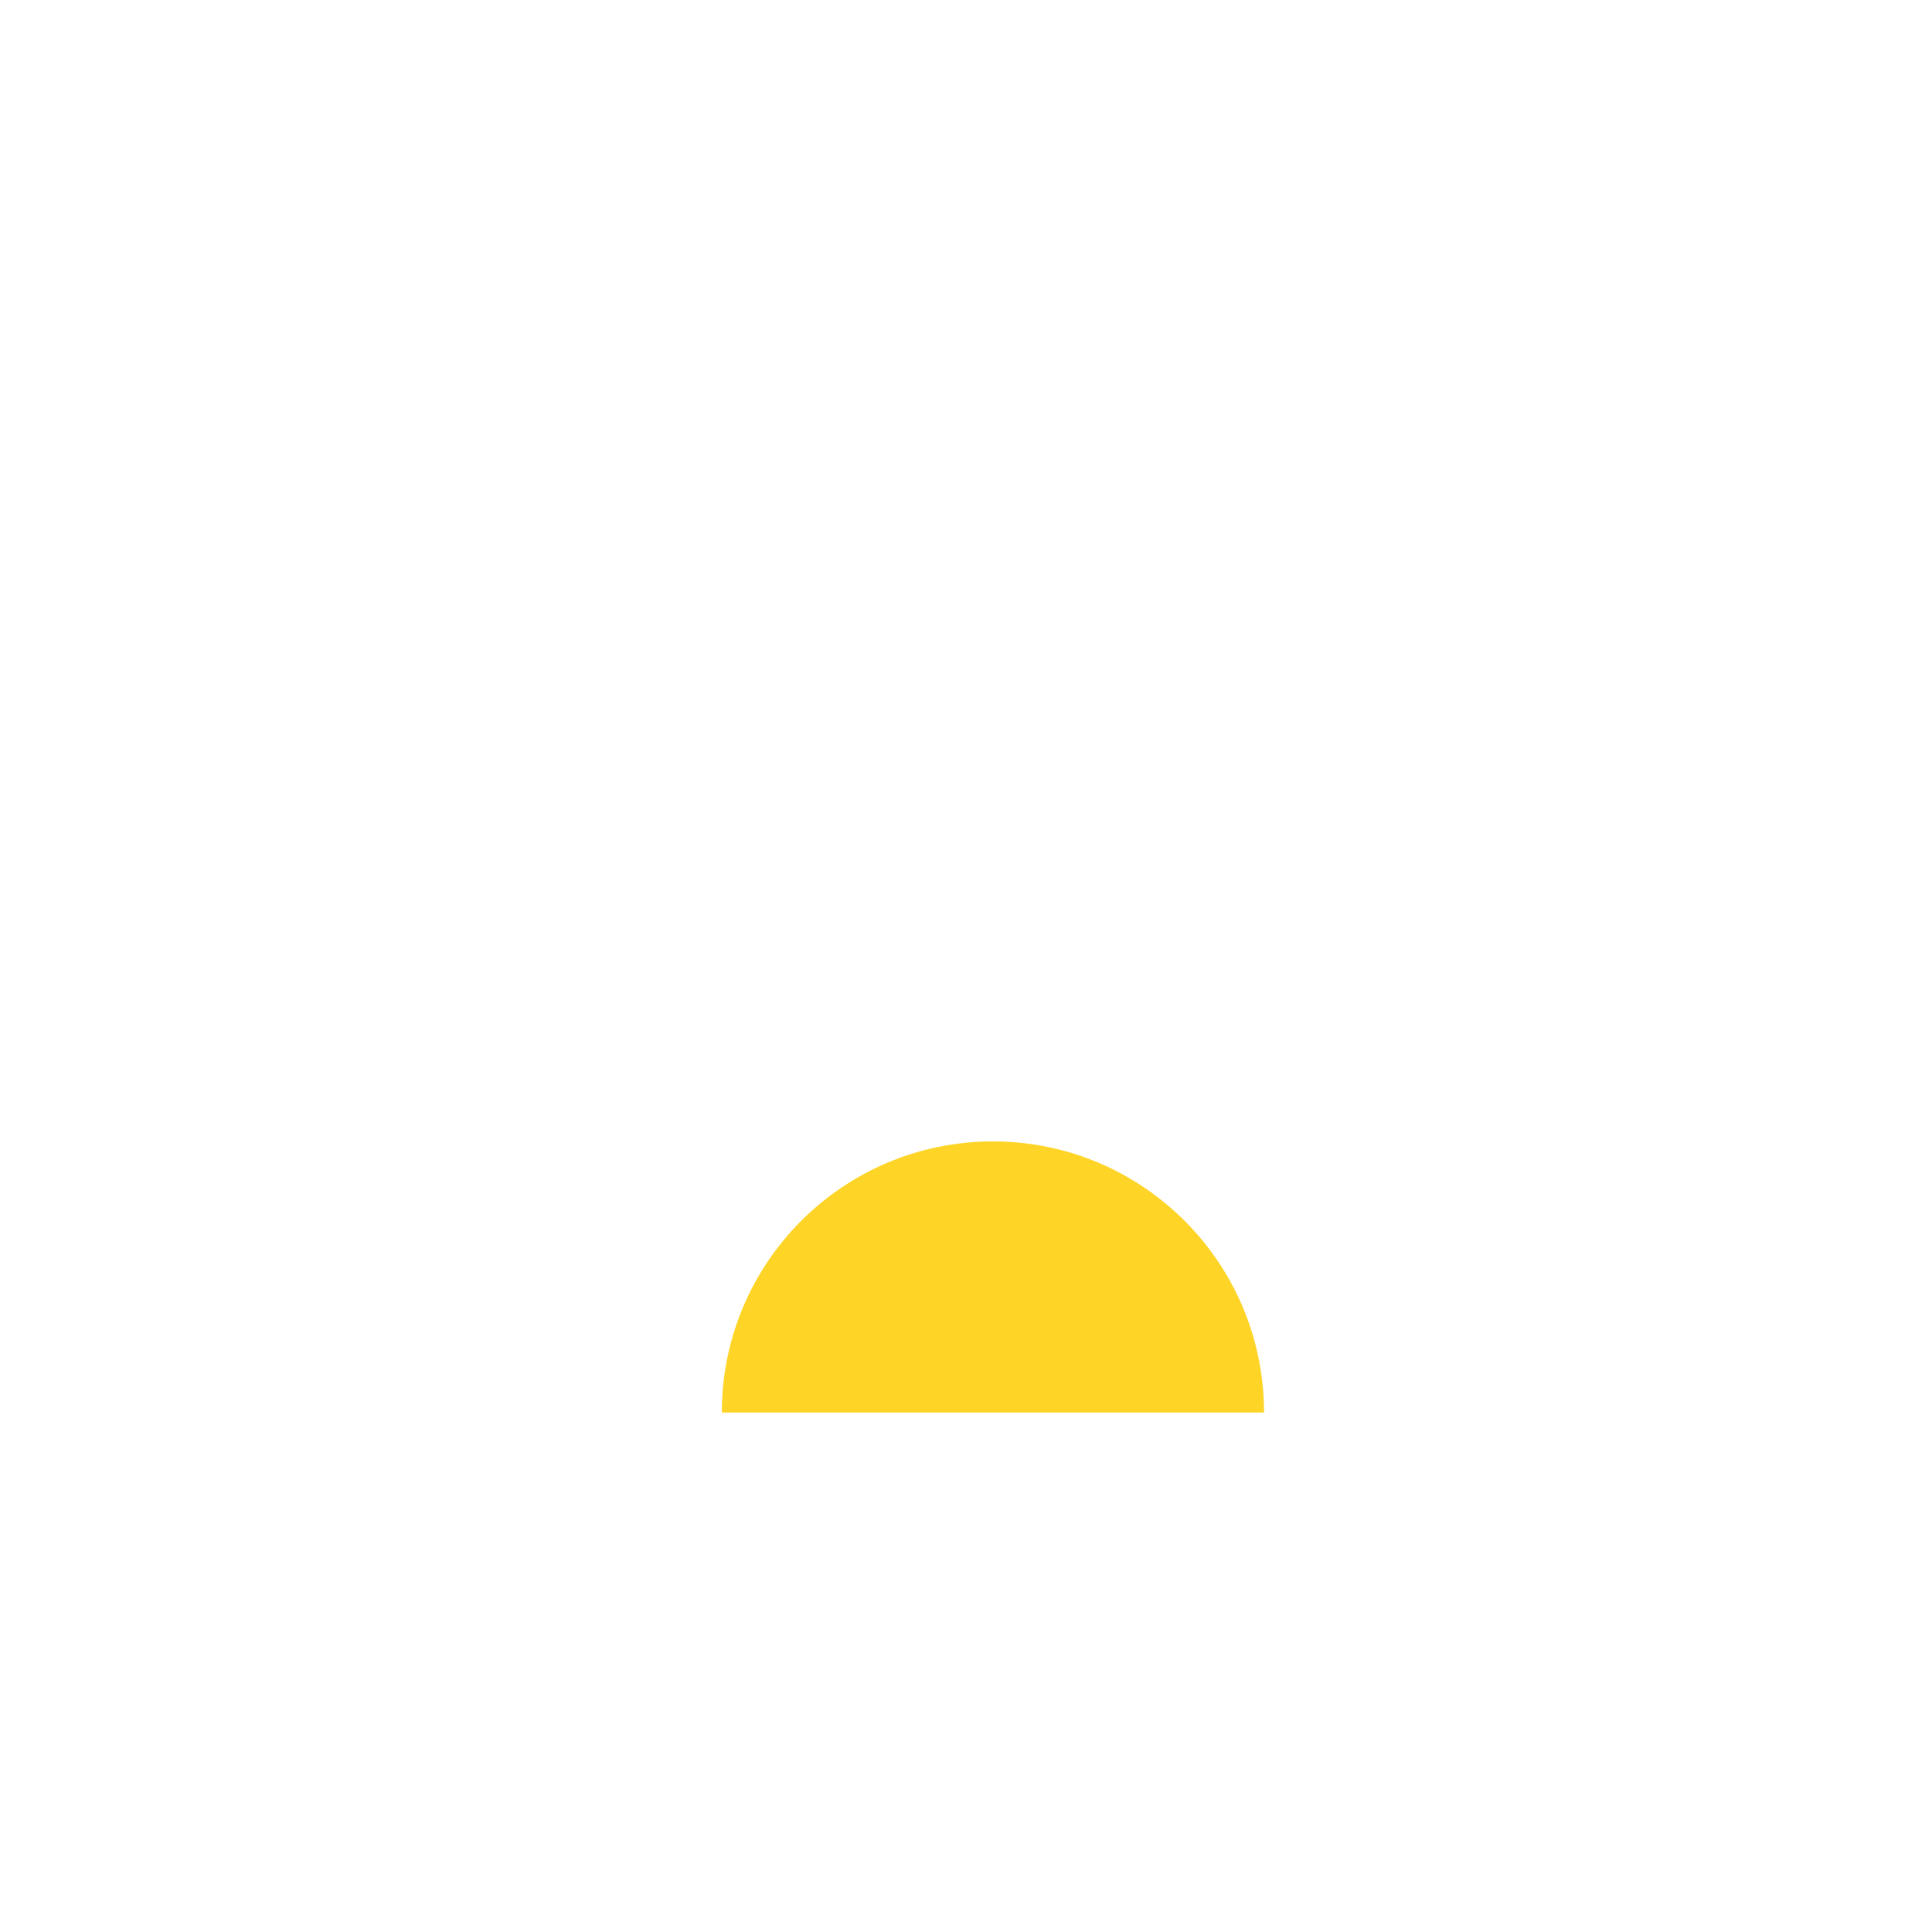
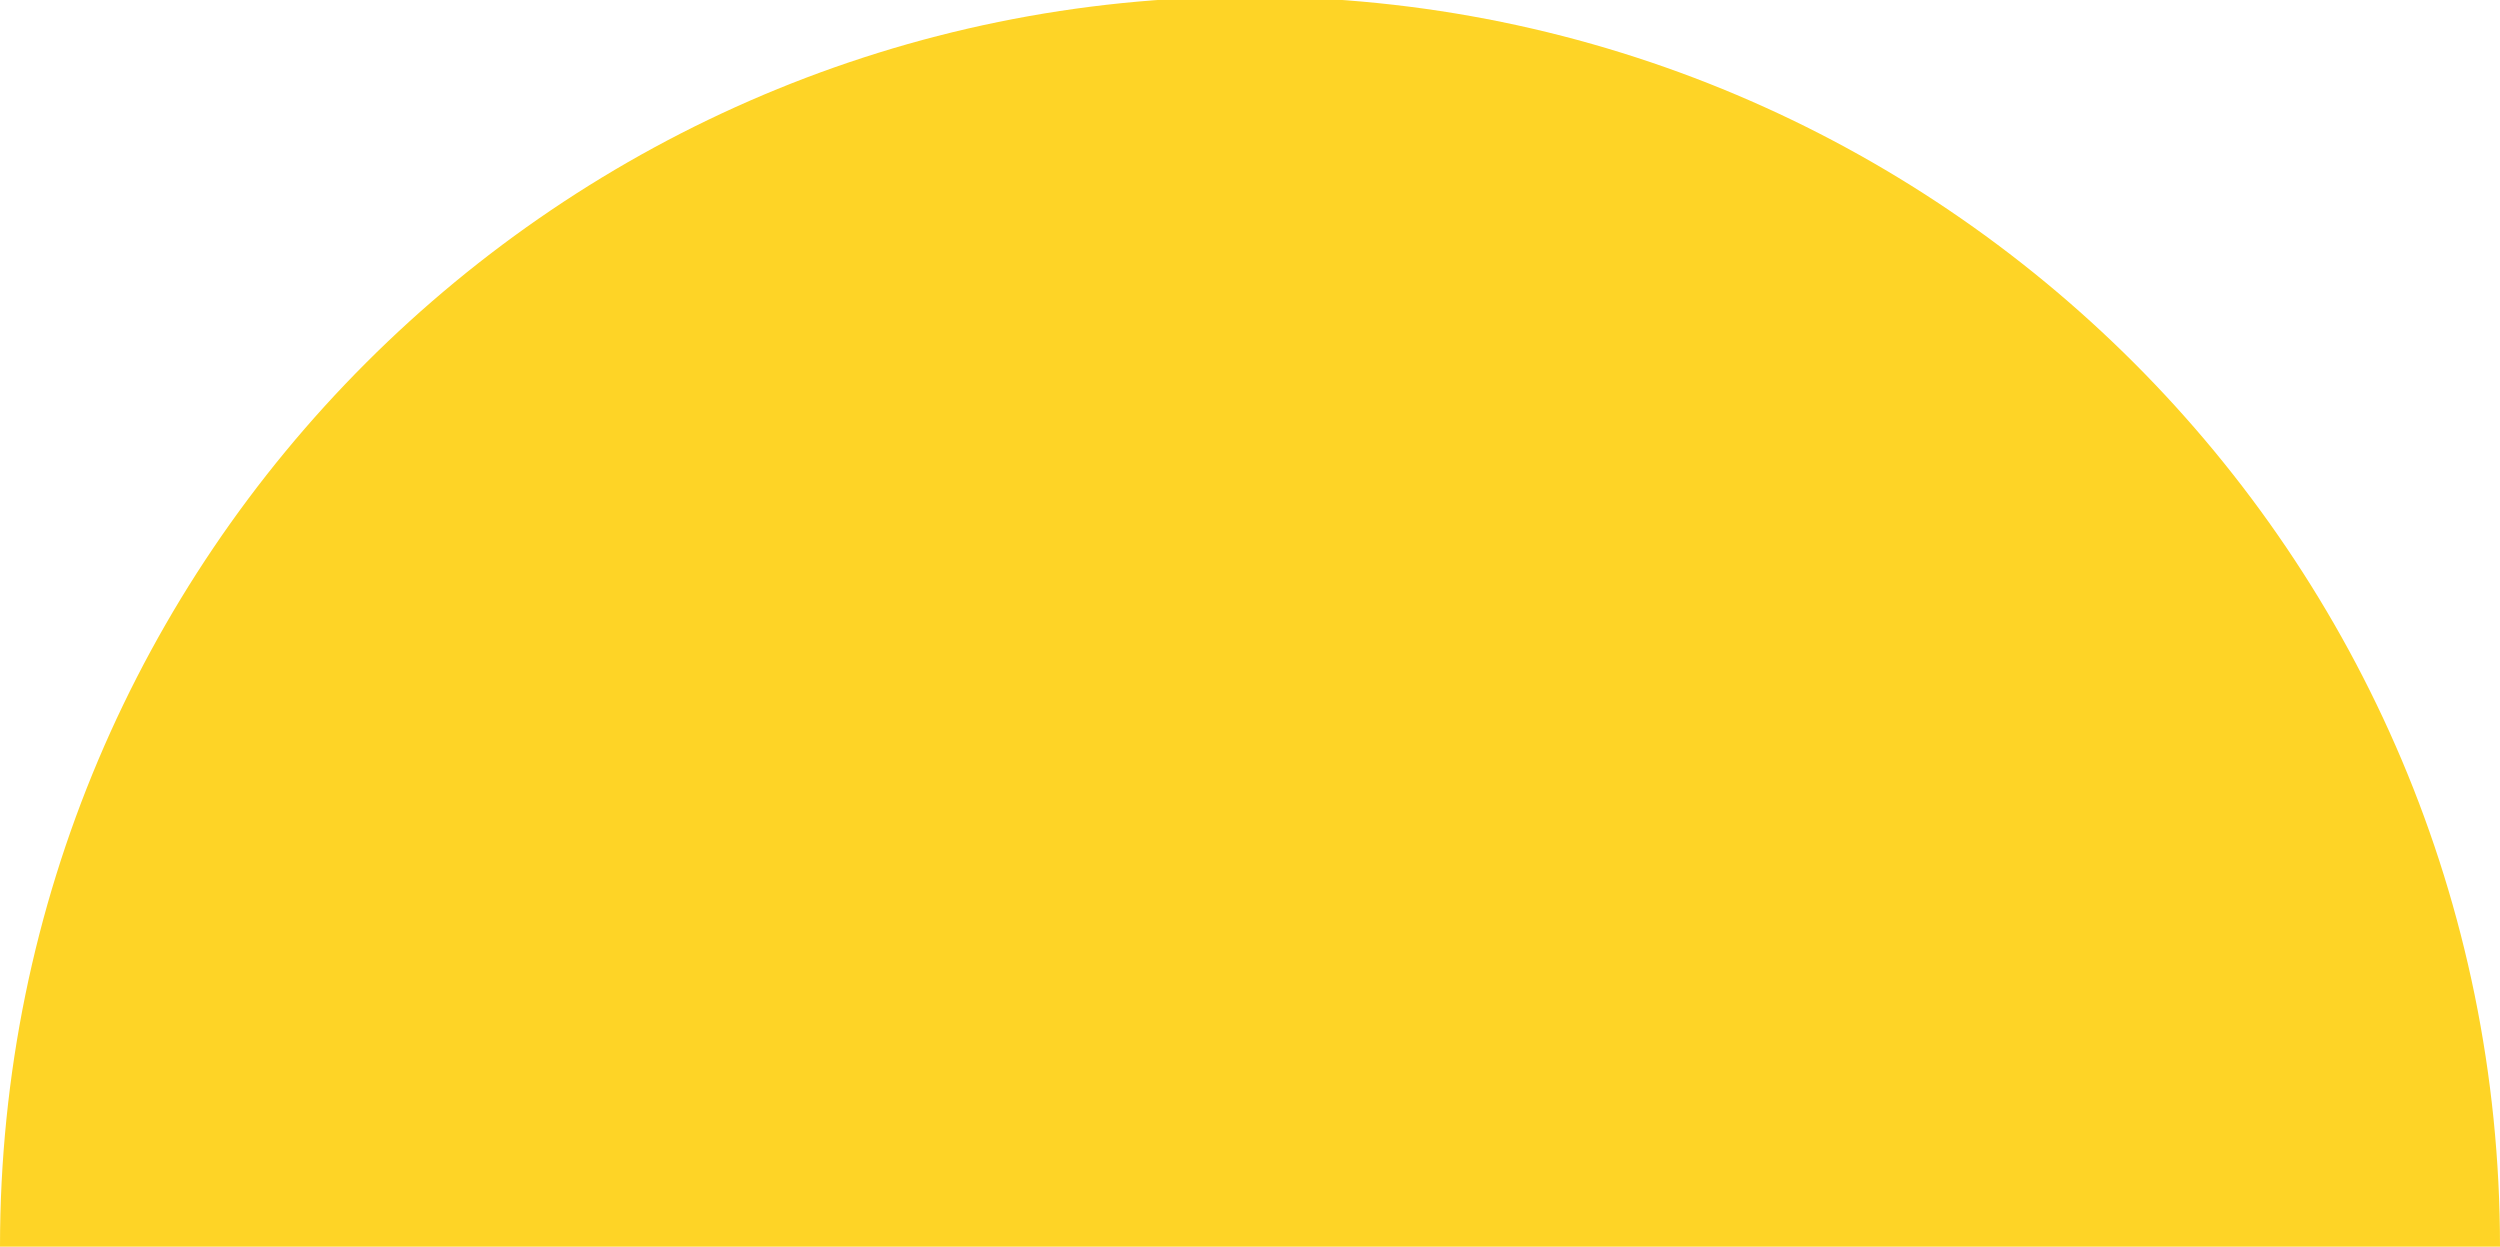
- <svg xmlns="http://www.w3.org/2000/svg" id="Layer_1" data-name="Layer 1" viewBox="0 0 900 900">
+ <svg xmlns="http://www.w3.org/2000/svg" id="Layer_1" data-name="Layer 1" viewBox="0 0 252.58 125.98">
  <defs>
    <style>.cls-1{fill:#fed426;}</style>
  </defs>
-   <path class="cls-1" d="M588.83,658a126.29,126.29,0,0,0-252.58,0H588.83Z" />
+   <path id="sun" class="cls-1" d="M588.83,658a126.29,126.29,0,0,0-252.58,0H588.83Z" transform="translate(-336.25 -532.05)" />
</svg>
